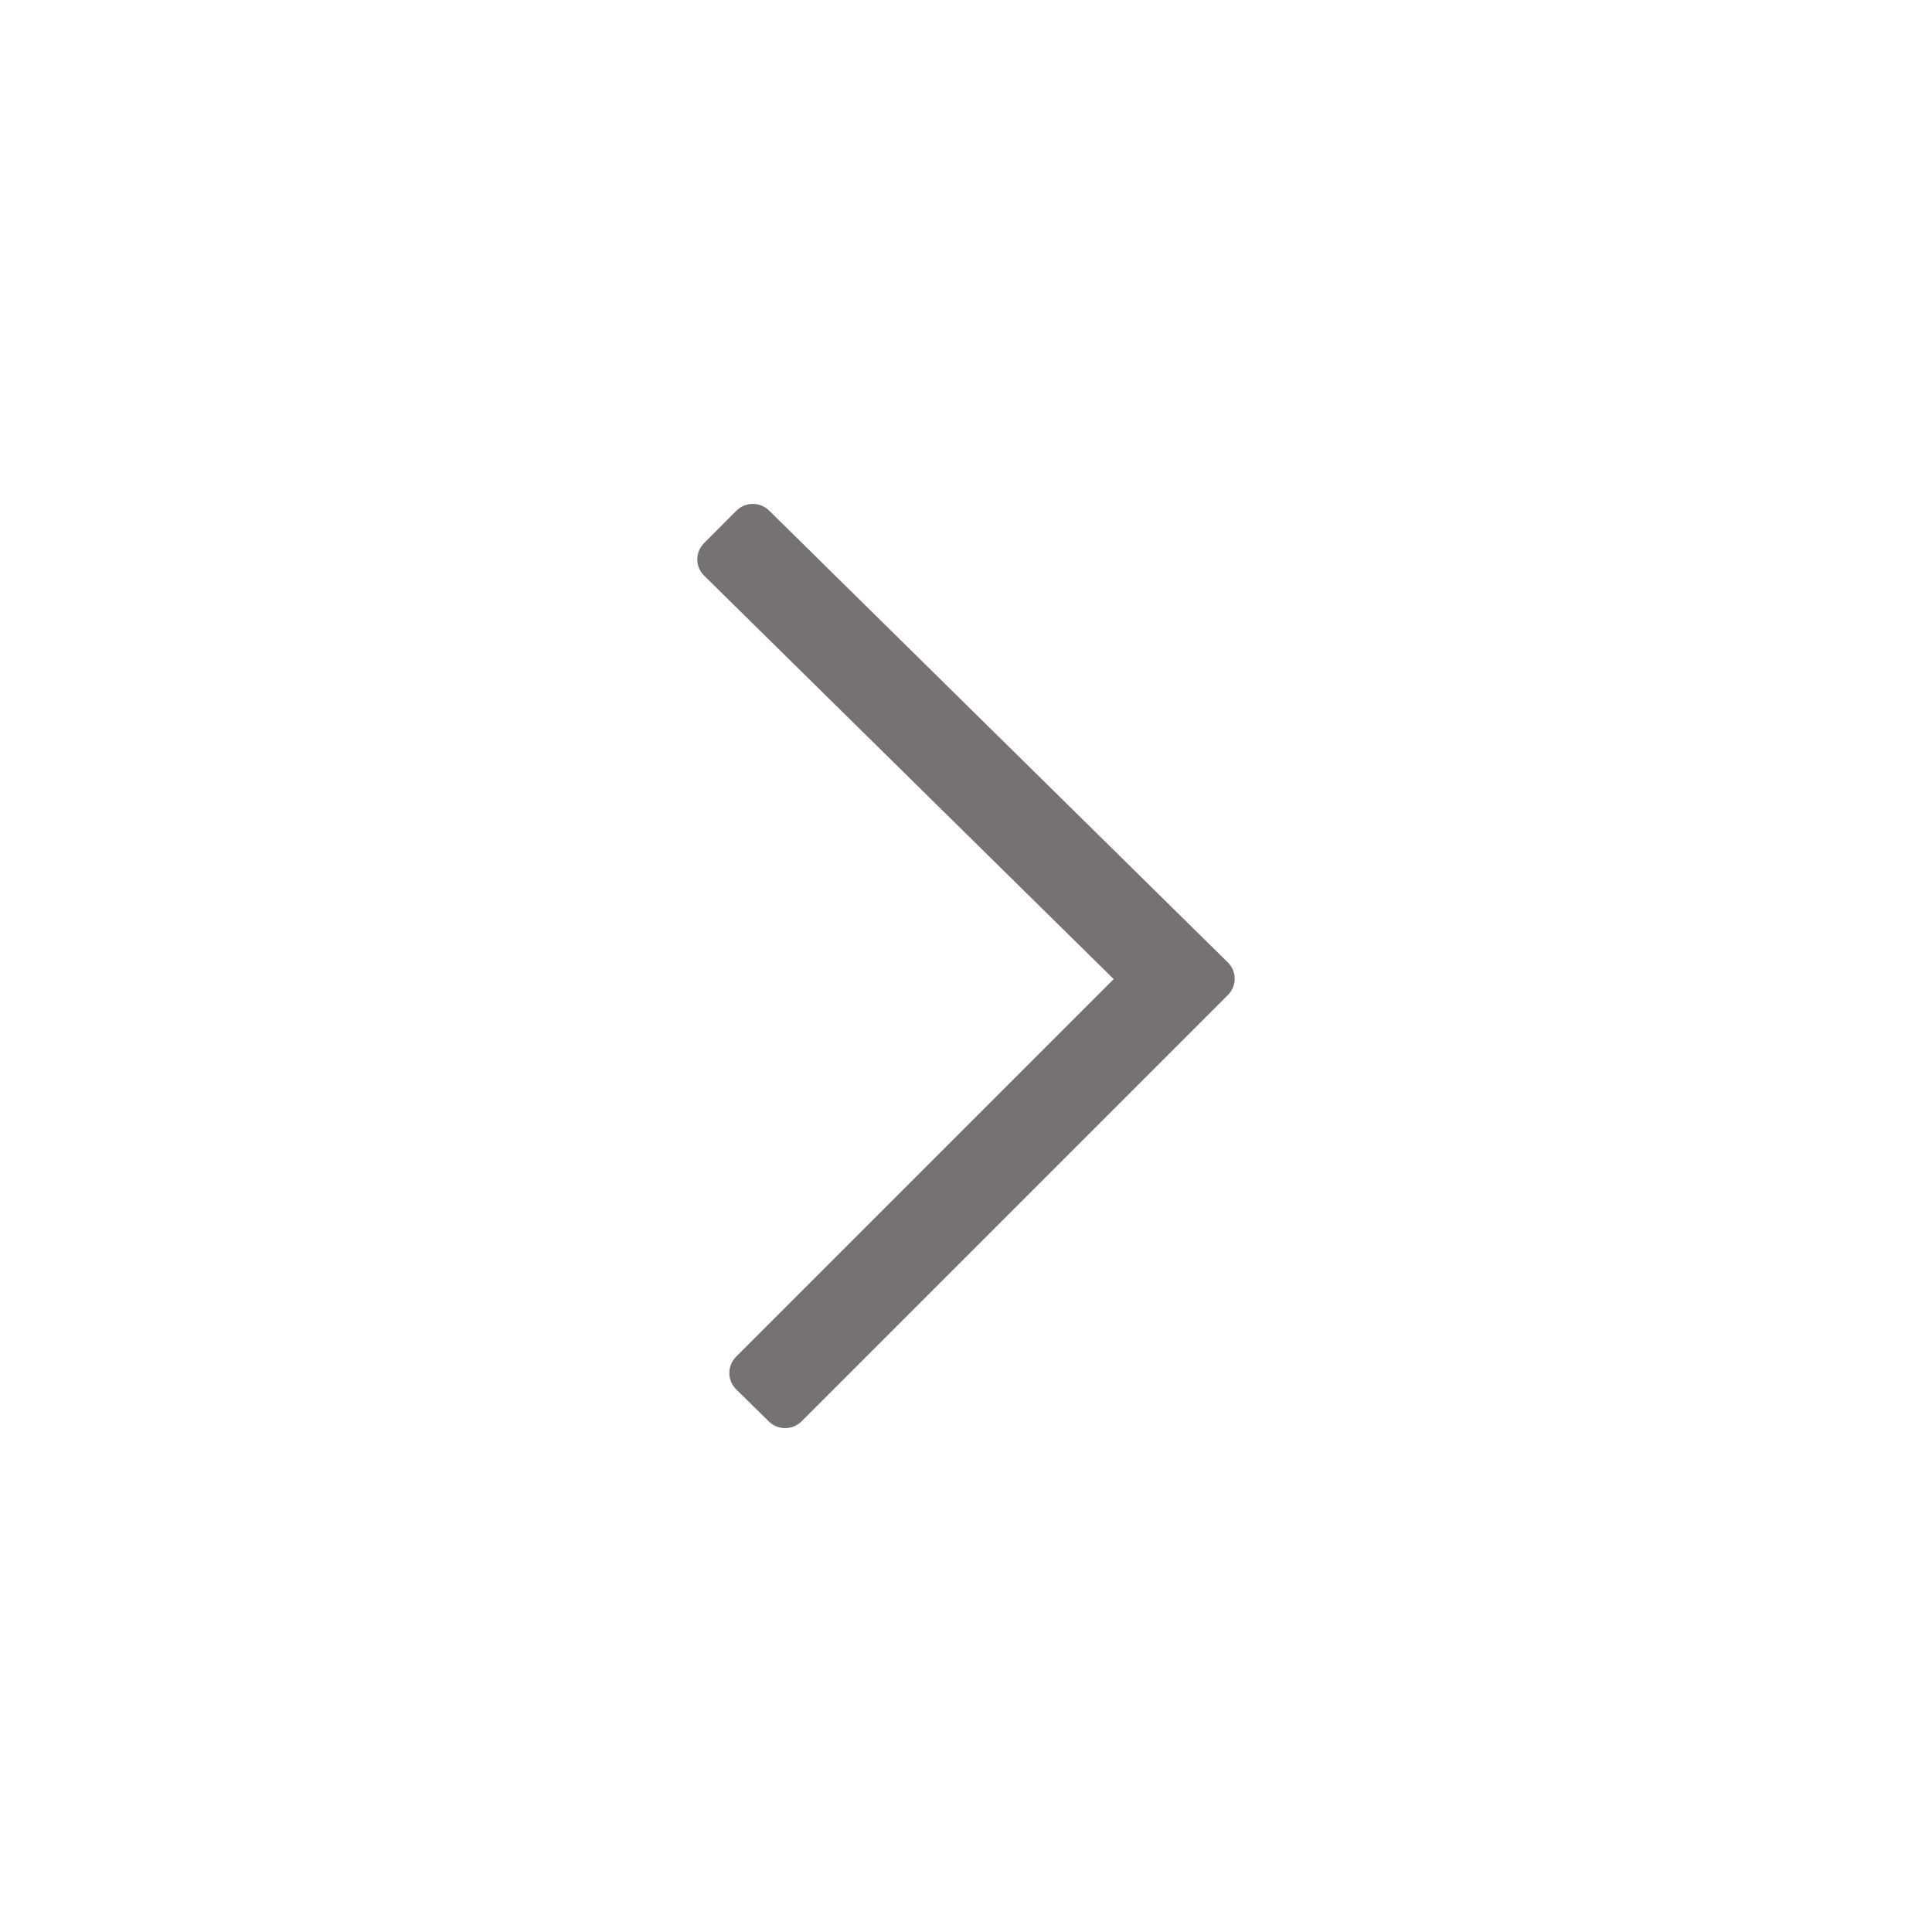
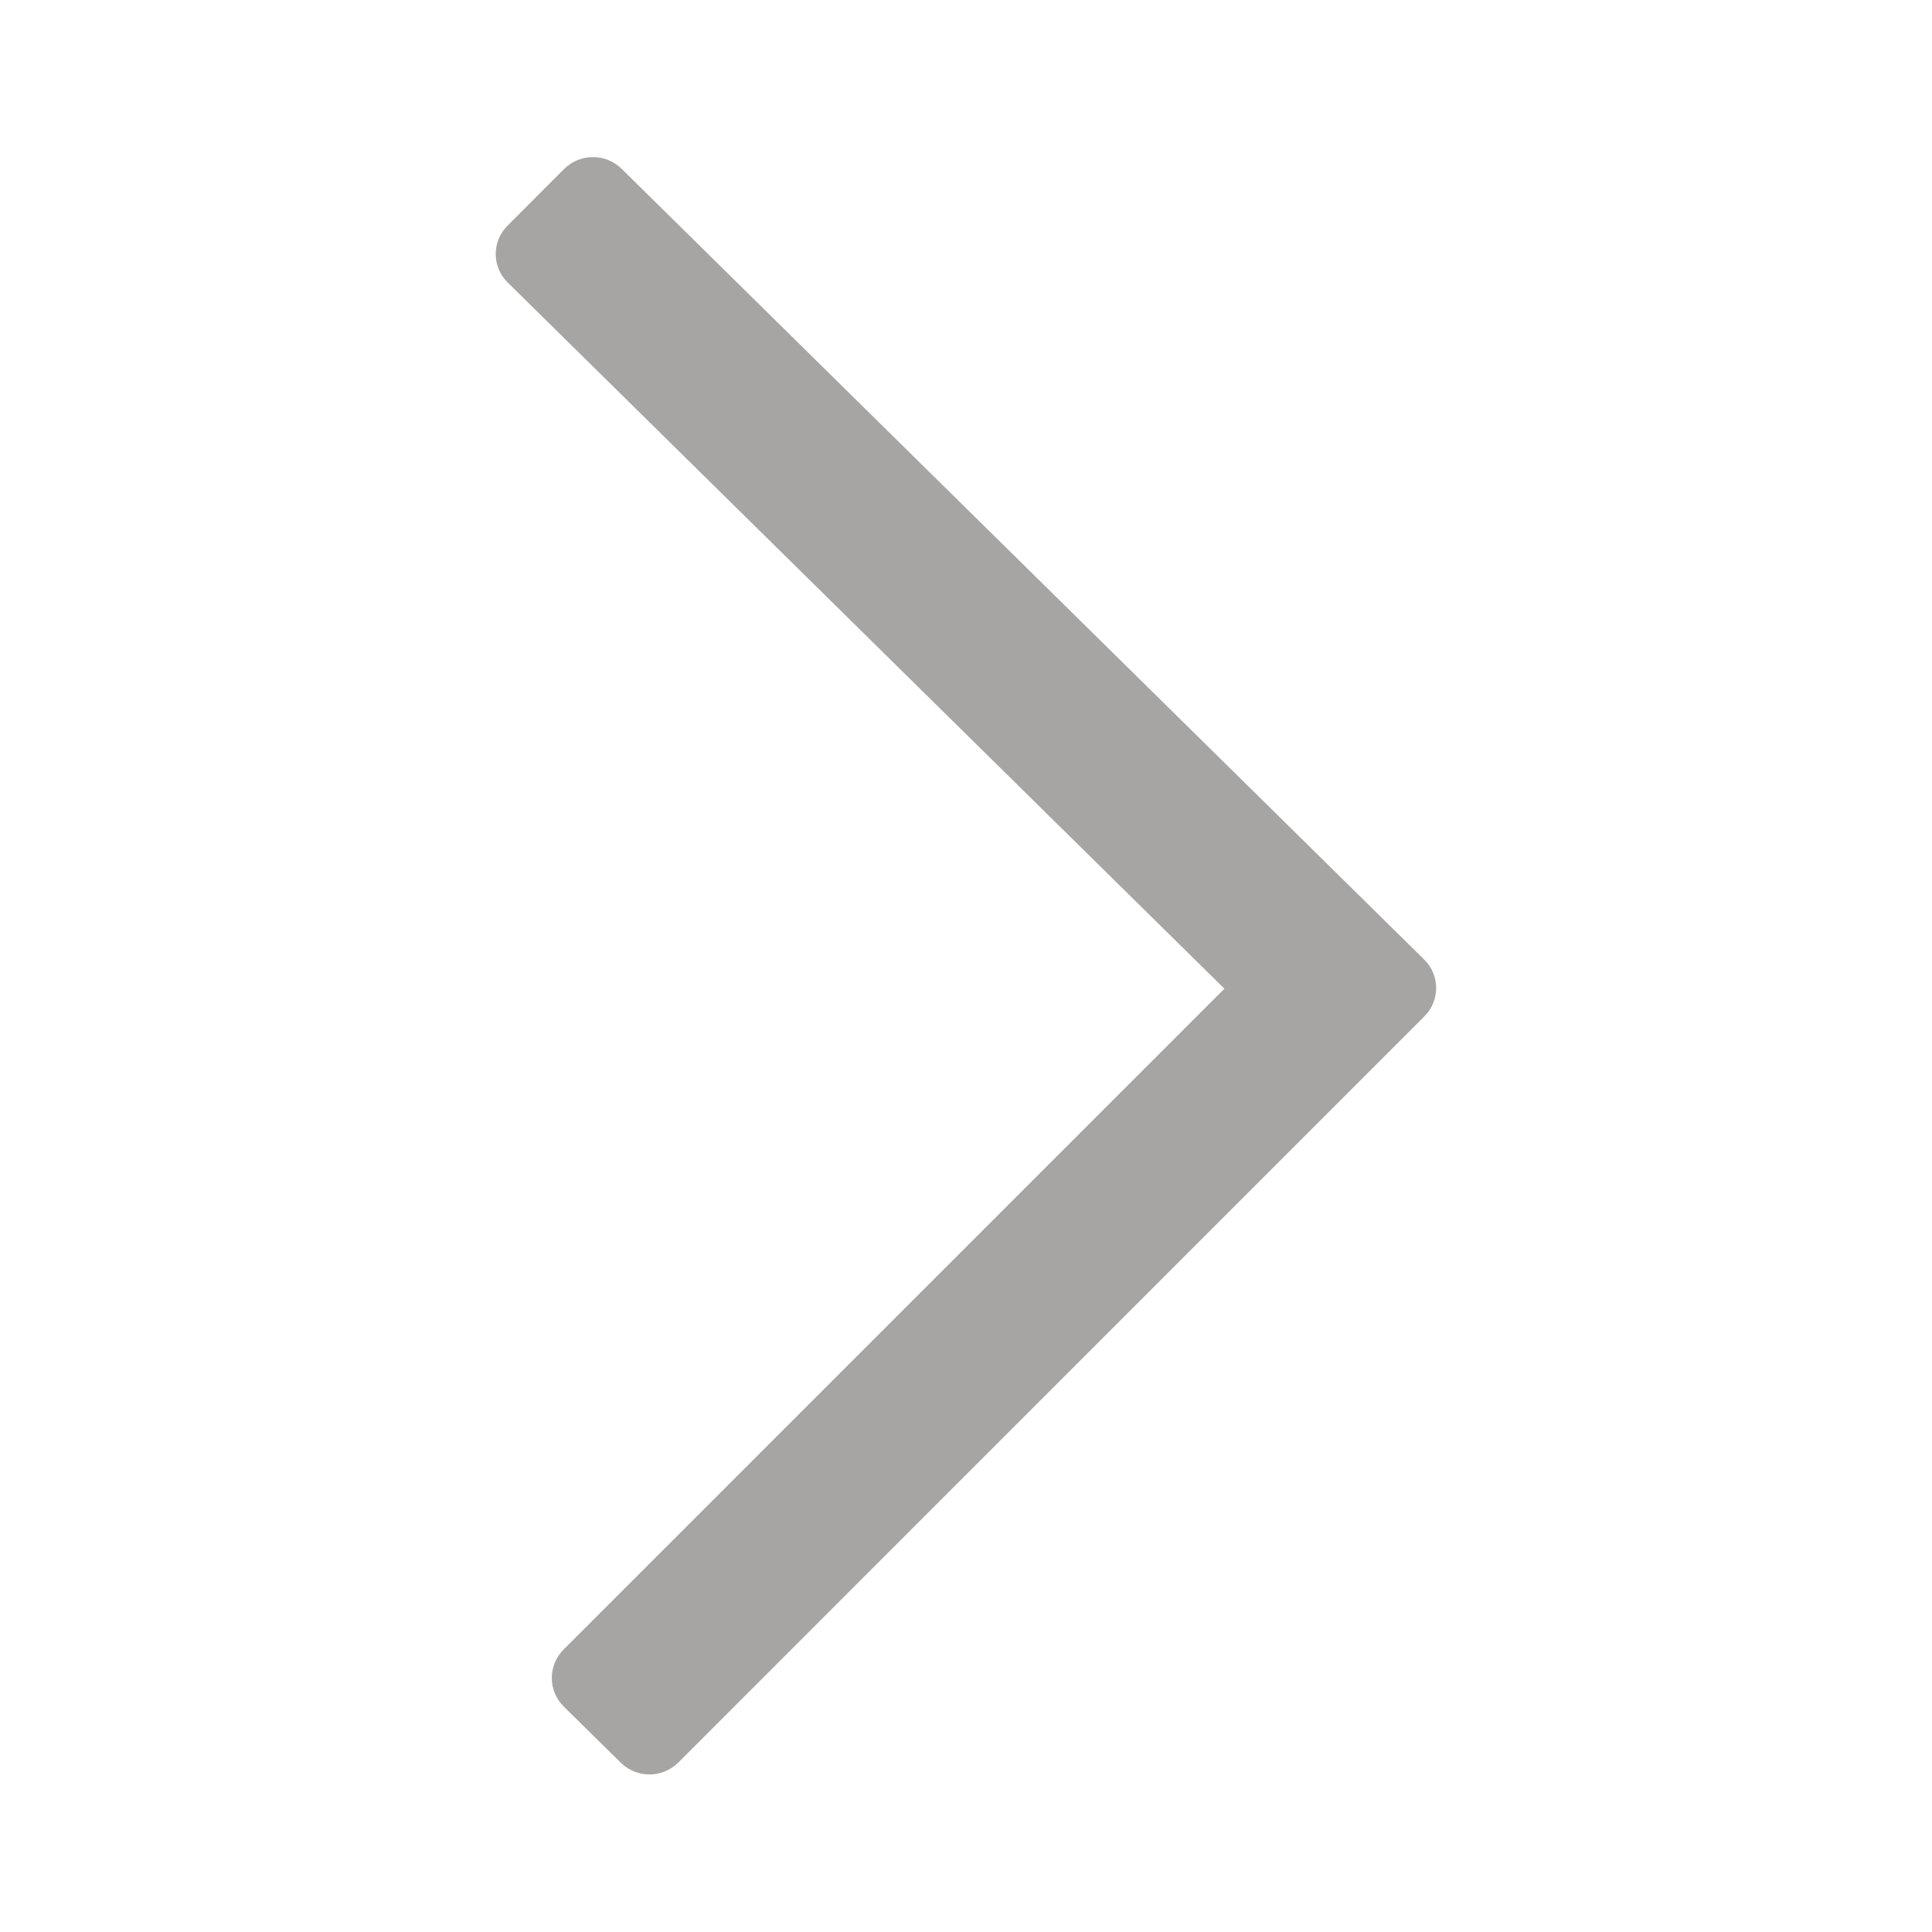
- <svg xmlns="http://www.w3.org/2000/svg" width="24" height="24" viewBox="0 0 24 24" fill="none">
-   <path fill-rule="evenodd" clip-rule="evenodd" d="M9.551 17.658C9.663 17.769 9.846 17.768 9.958 17.656L15.209 12.405L15.217 12.396L15.254 12.36C15.366 12.248 15.366 12.067 15.253 11.956L9.555 6.343C9.442 6.232 9.26 6.232 9.148 6.344L8.746 6.747C8.634 6.859 8.634 7.04 8.747 7.151L13.835 12.163L9.144 16.854C9.032 16.966 9.032 17.147 9.145 17.259L9.551 17.658Z" fill="#757271" />
+ <svg xmlns="http://www.w3.org/2000/svg" width="16" height="16" viewBox="0 0 16 16" fill="none">
+   <path d="M5.142 14.599C5.274 14.728 5.486 14.727 5.617 14.597L11.743 8.47C11.747 8.467 11.75 8.464 11.753 8.46L11.796 8.417C11.927 8.287 11.926 8.075 11.794 7.946L5.148 1.398C5.016 1.268 4.803 1.269 4.672 1.399L4.203 1.869C4.072 2 4.073 2.211 4.205 2.34L10.14 8.188L4.667 13.661C4.537 13.792 4.537 14.003 4.669 14.133L5.142 14.599Z" fill="#A7A5A4" />
</svg>
